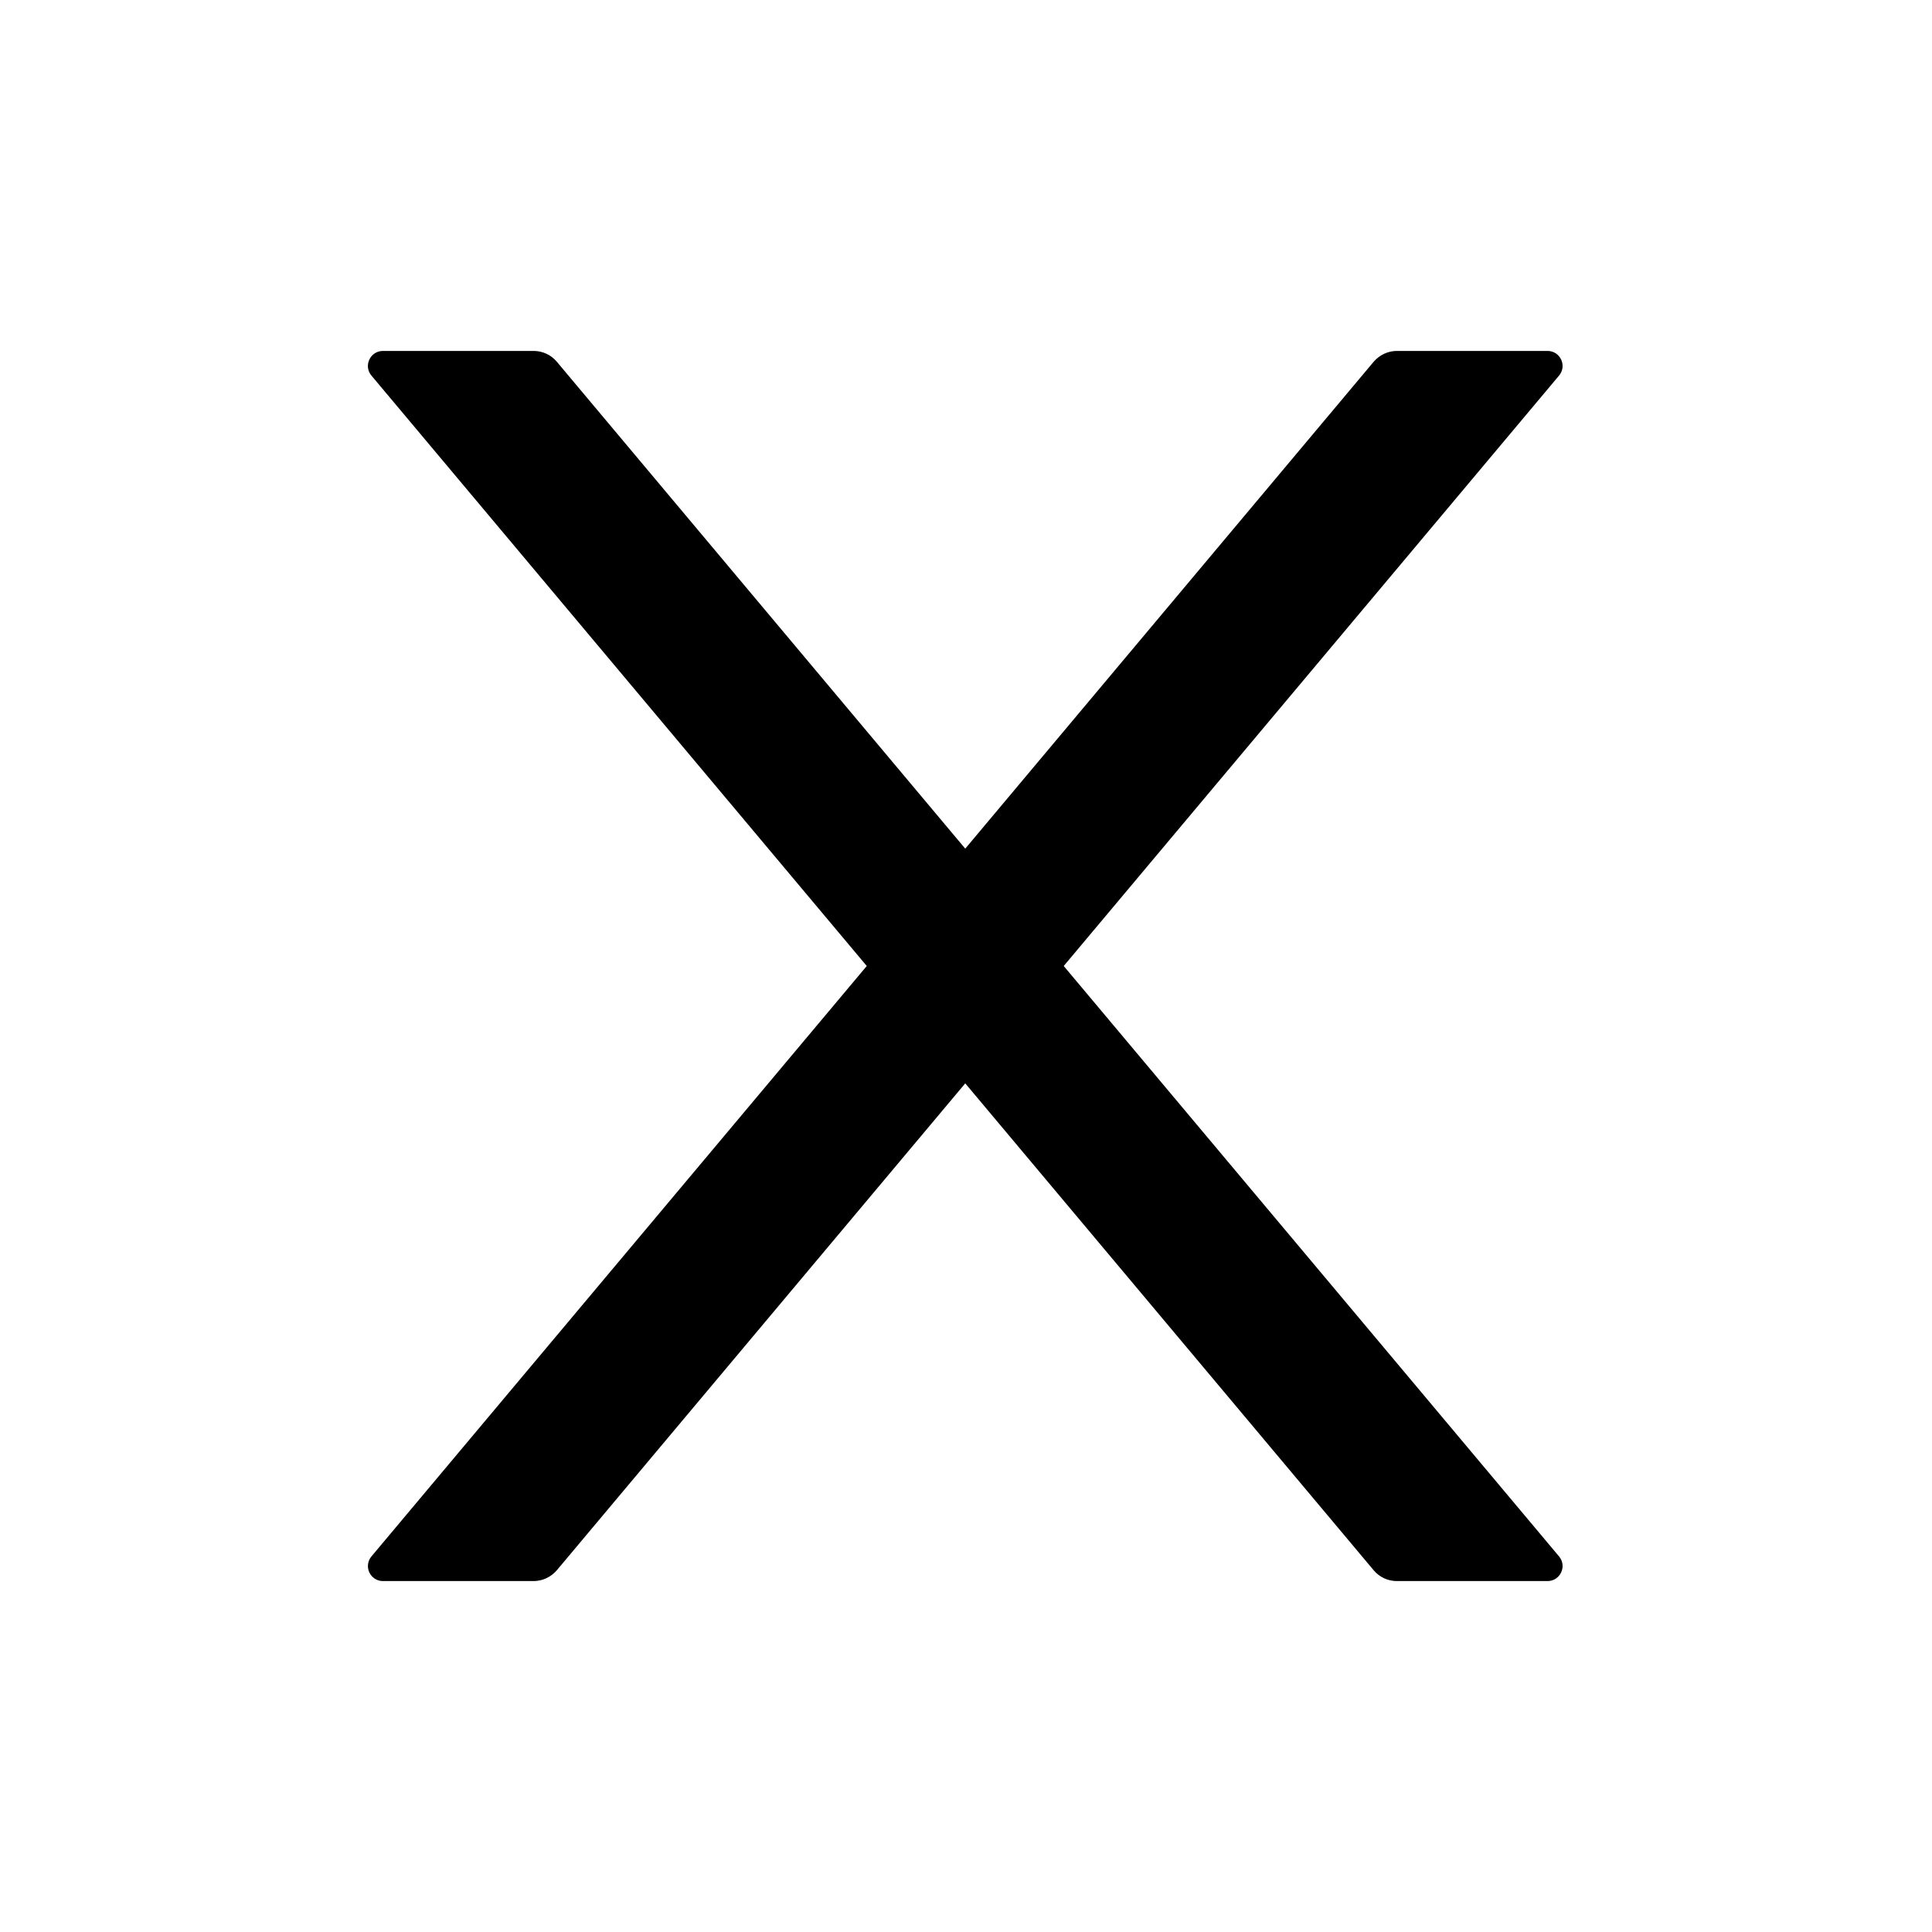
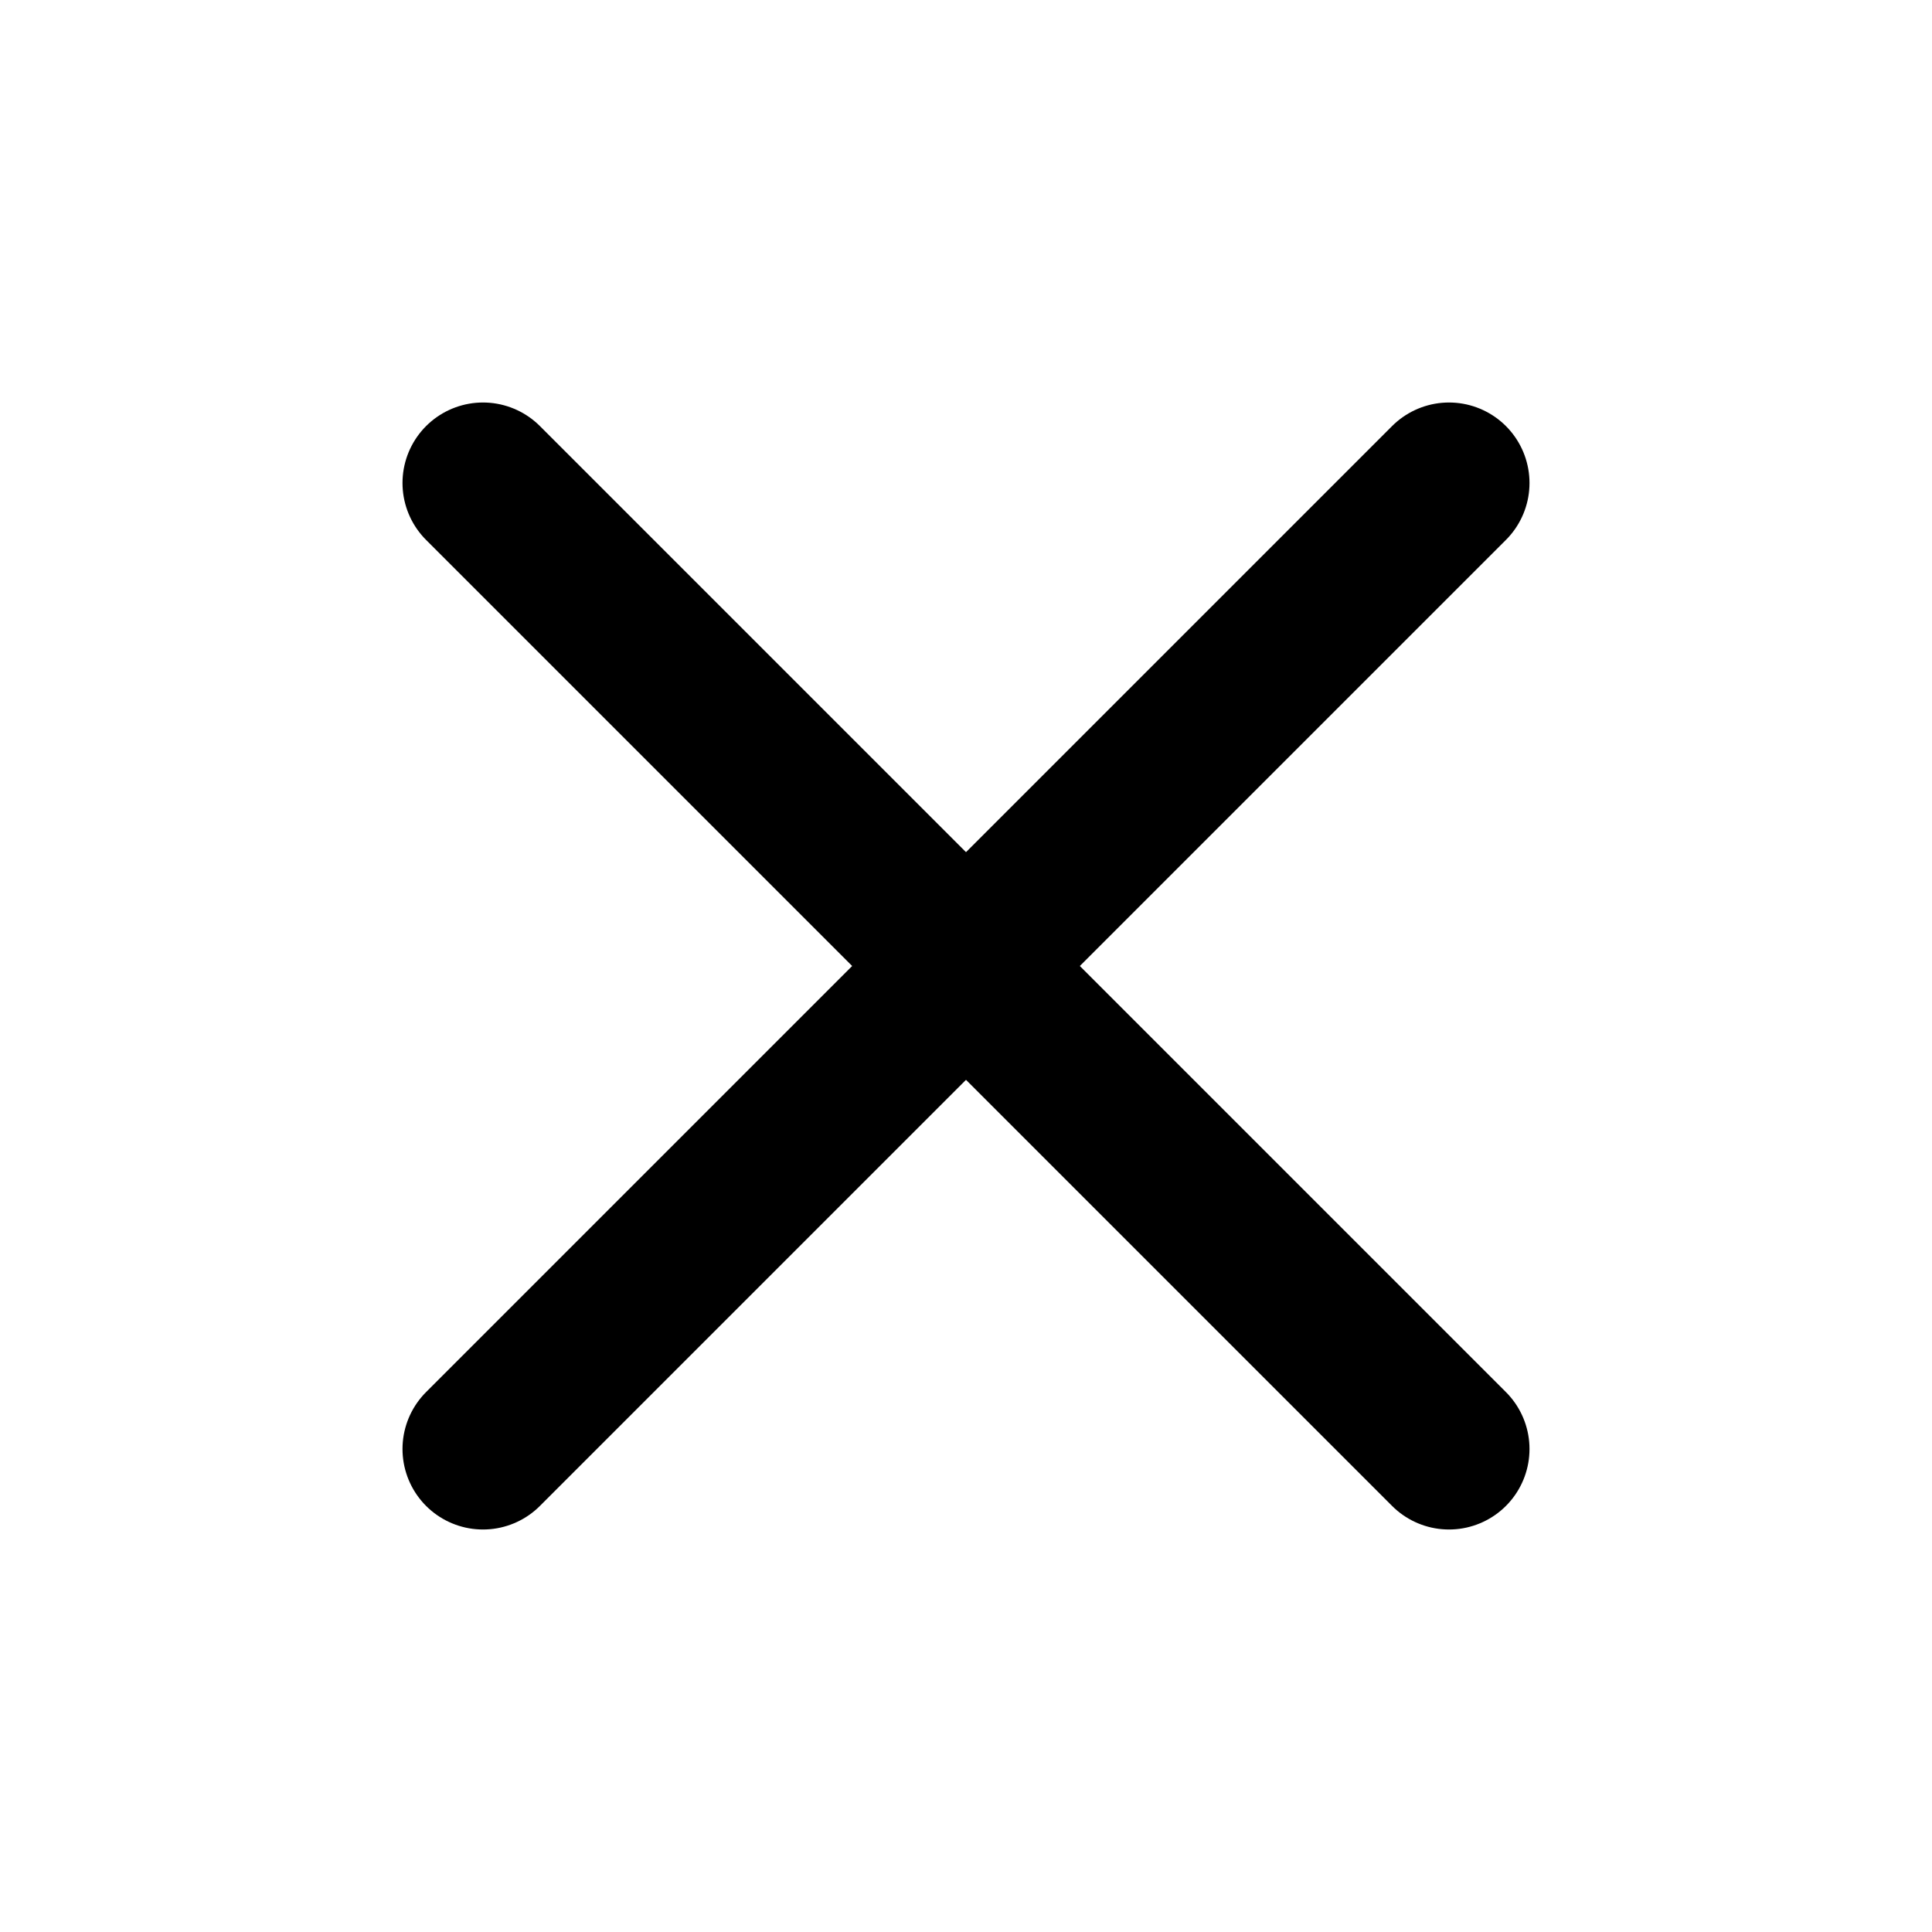
- <svg xmlns="http://www.w3.org/2000/svg" viewBox="0 0 1024 1024">
-   <path d="M563.8 512l262.5-312.9c4.4-5.2.7-13.1-6.1-13.1h-79.8c-4.7 0-9.2 2.1-12.3 5.7L511.6 449.8L295.1 191.7c-3-3.6-7.5-5.7-12.3-5.7H203c-6.8 0-10.5 7.9-6.1 13.1L459.4 512L196.9 824.9A7.95 7.95 0 0 0 203 838h79.8c4.7 0 9.2-2.1 12.3-5.7l216.5-258.1l216.5 258.1c3 3.6 7.5 5.7 12.3 5.7h79.8c6.8 0 10.5-7.9 6.1-13.1L563.8 512z" fill="currentColor" />
+ <svg xmlns="http://www.w3.org/2000/svg" width="24" height="24" viewBox="0 0 24 24" fill="none" stroke="#000000" stroke-width="2" stroke-linecap="round" stroke-linejoin="round">
+   <line x1="18" y1="6" x2="6" y2="18" />
+   <line x1="6" y1="6" x2="18" y2="18" />
</svg>
